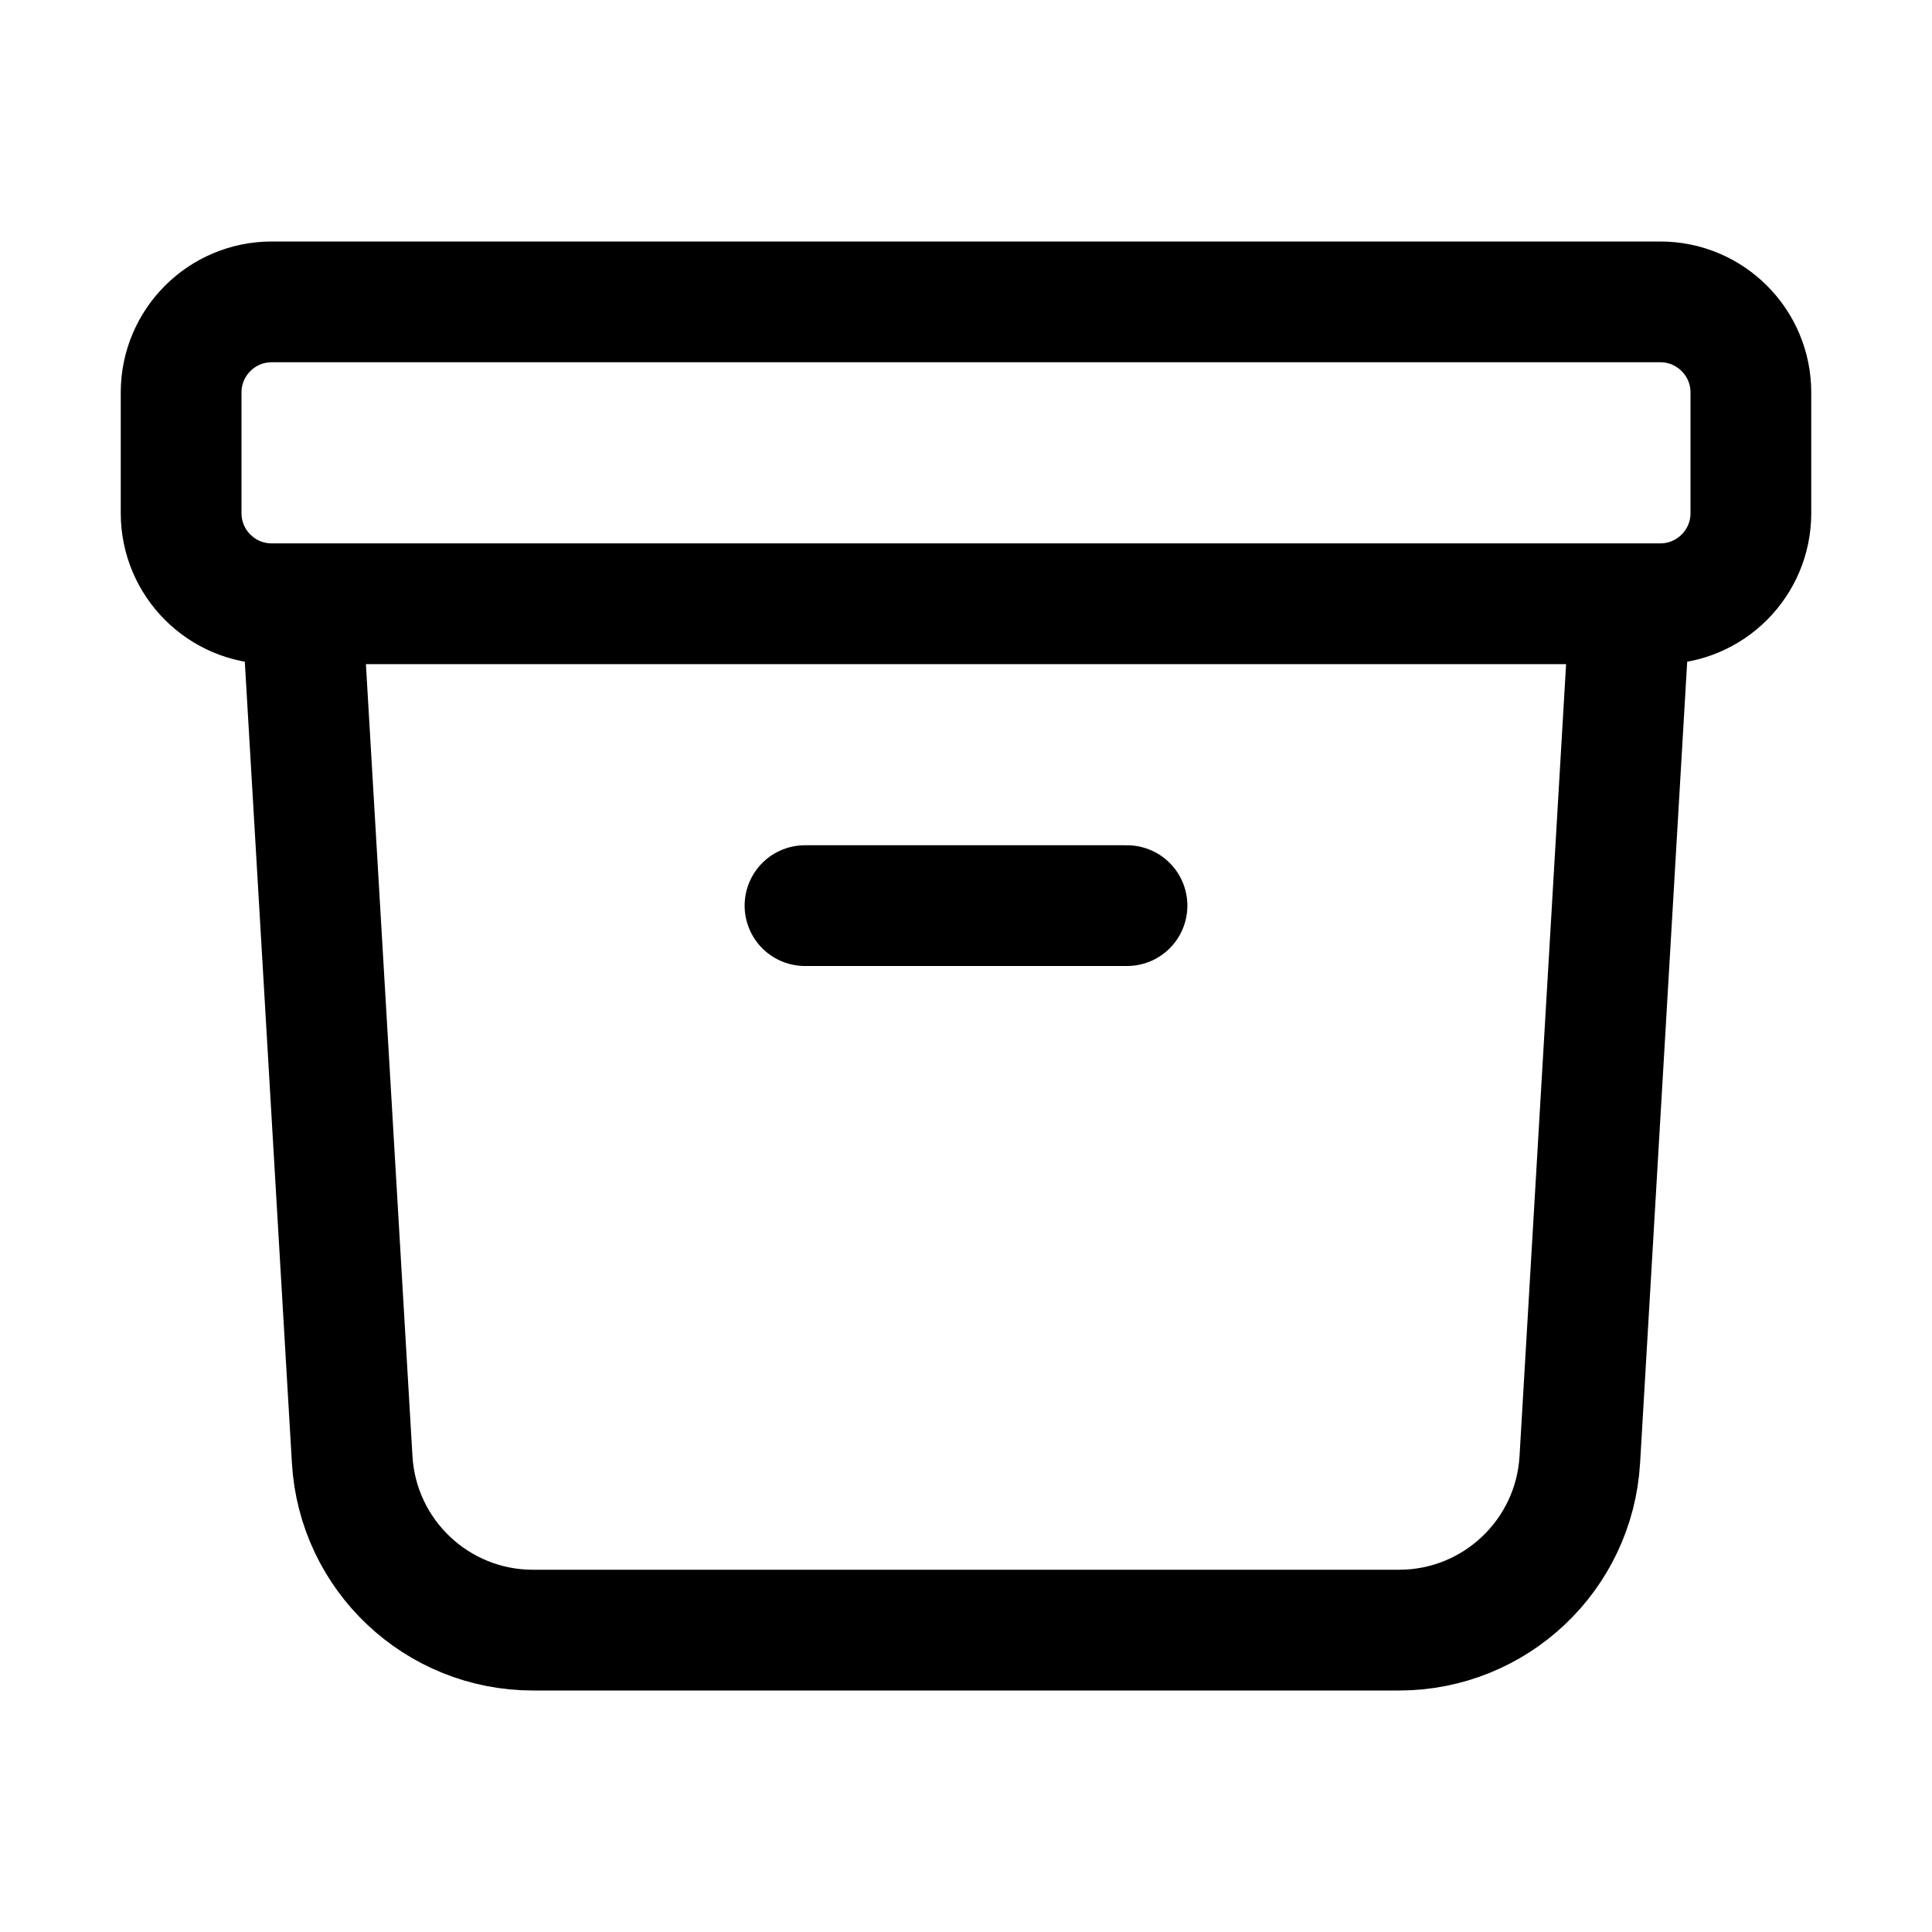
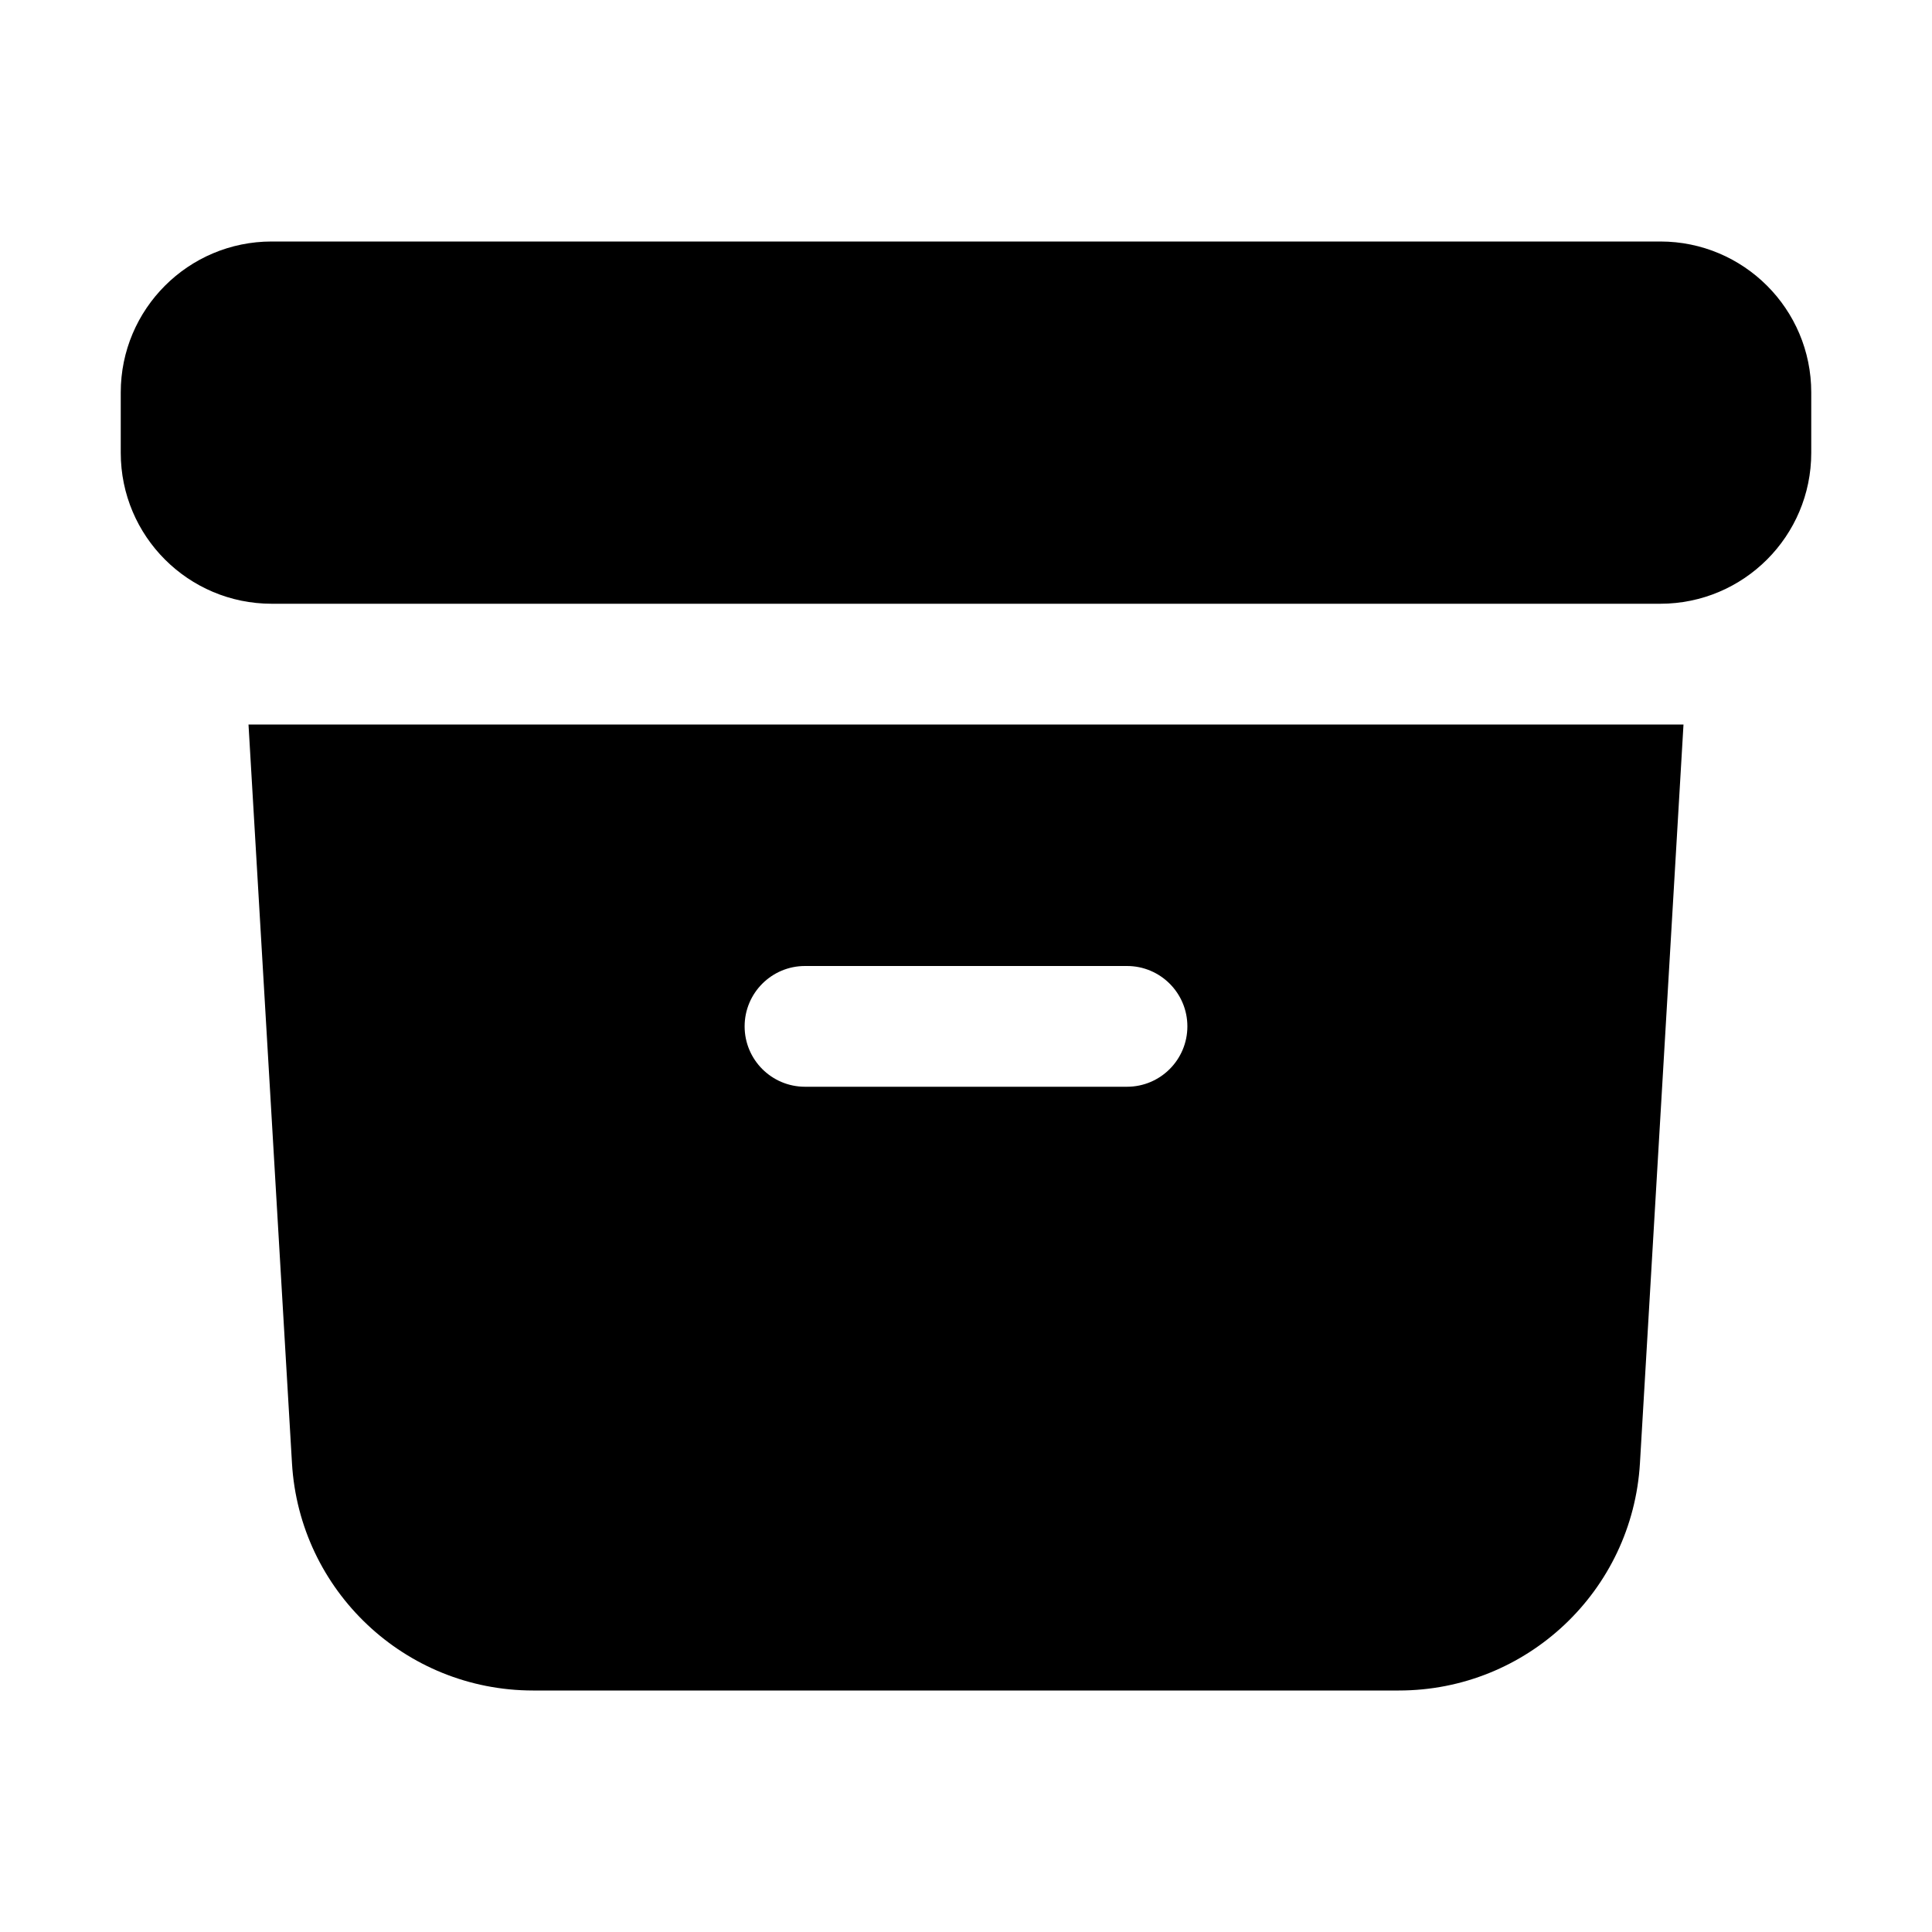
- <svg xmlns="http://www.w3.org/2000/svg" fill="none" viewBox="0 0 24 24" stroke-width="1.5" stroke="currentColor" class="size-6">
-   <path stroke-linecap="round" stroke-linejoin="round" d="m20.25 7.5-.625 10.632a2.25 2.25 0 0 1-2.247 2.118H6.622a2.25 2.25 0 0 1-2.247-2.118L3.75 7.5M10 11.25h4M3.375 7.5h17.25c.621 0 1.125-.504 1.125-1.125v-1.5c0-.621-.504-1.125-1.125-1.125H3.375c-.621 0-1.125.504-1.125 1.125v1.5c0 .621.504 1.125 1.125 1.125Z" />
+ <svg xmlns="http://www.w3.org/2000/svg" viewBox="0 0 24 24" fill="currentColor" class="size-6">
+   <path d="M3.375 3C2.339 3 1.5 3.84 1.5 4.875v.75c0 1.036.84 1.875 1.875 1.875h17.25c1.035 0 1.875-.84 1.875-1.875v-.75C22.5 3.839 21.66 3 20.625 3H3.375Z" />
+   <path fill-rule="evenodd" d="m3.087 9 .54 9.176A3 3 0 0 0 6.62 21h10.757a3 3 0 0 0 2.995-2.824L20.913 9H3.087Zm6.163 3.75A.75.75 0 0 1 10 12h4a.75.75 0 0 1 0 1.5h-4a.75.75 0 0 1-.75-.75Z" clip-rule="evenodd" />
</svg>
